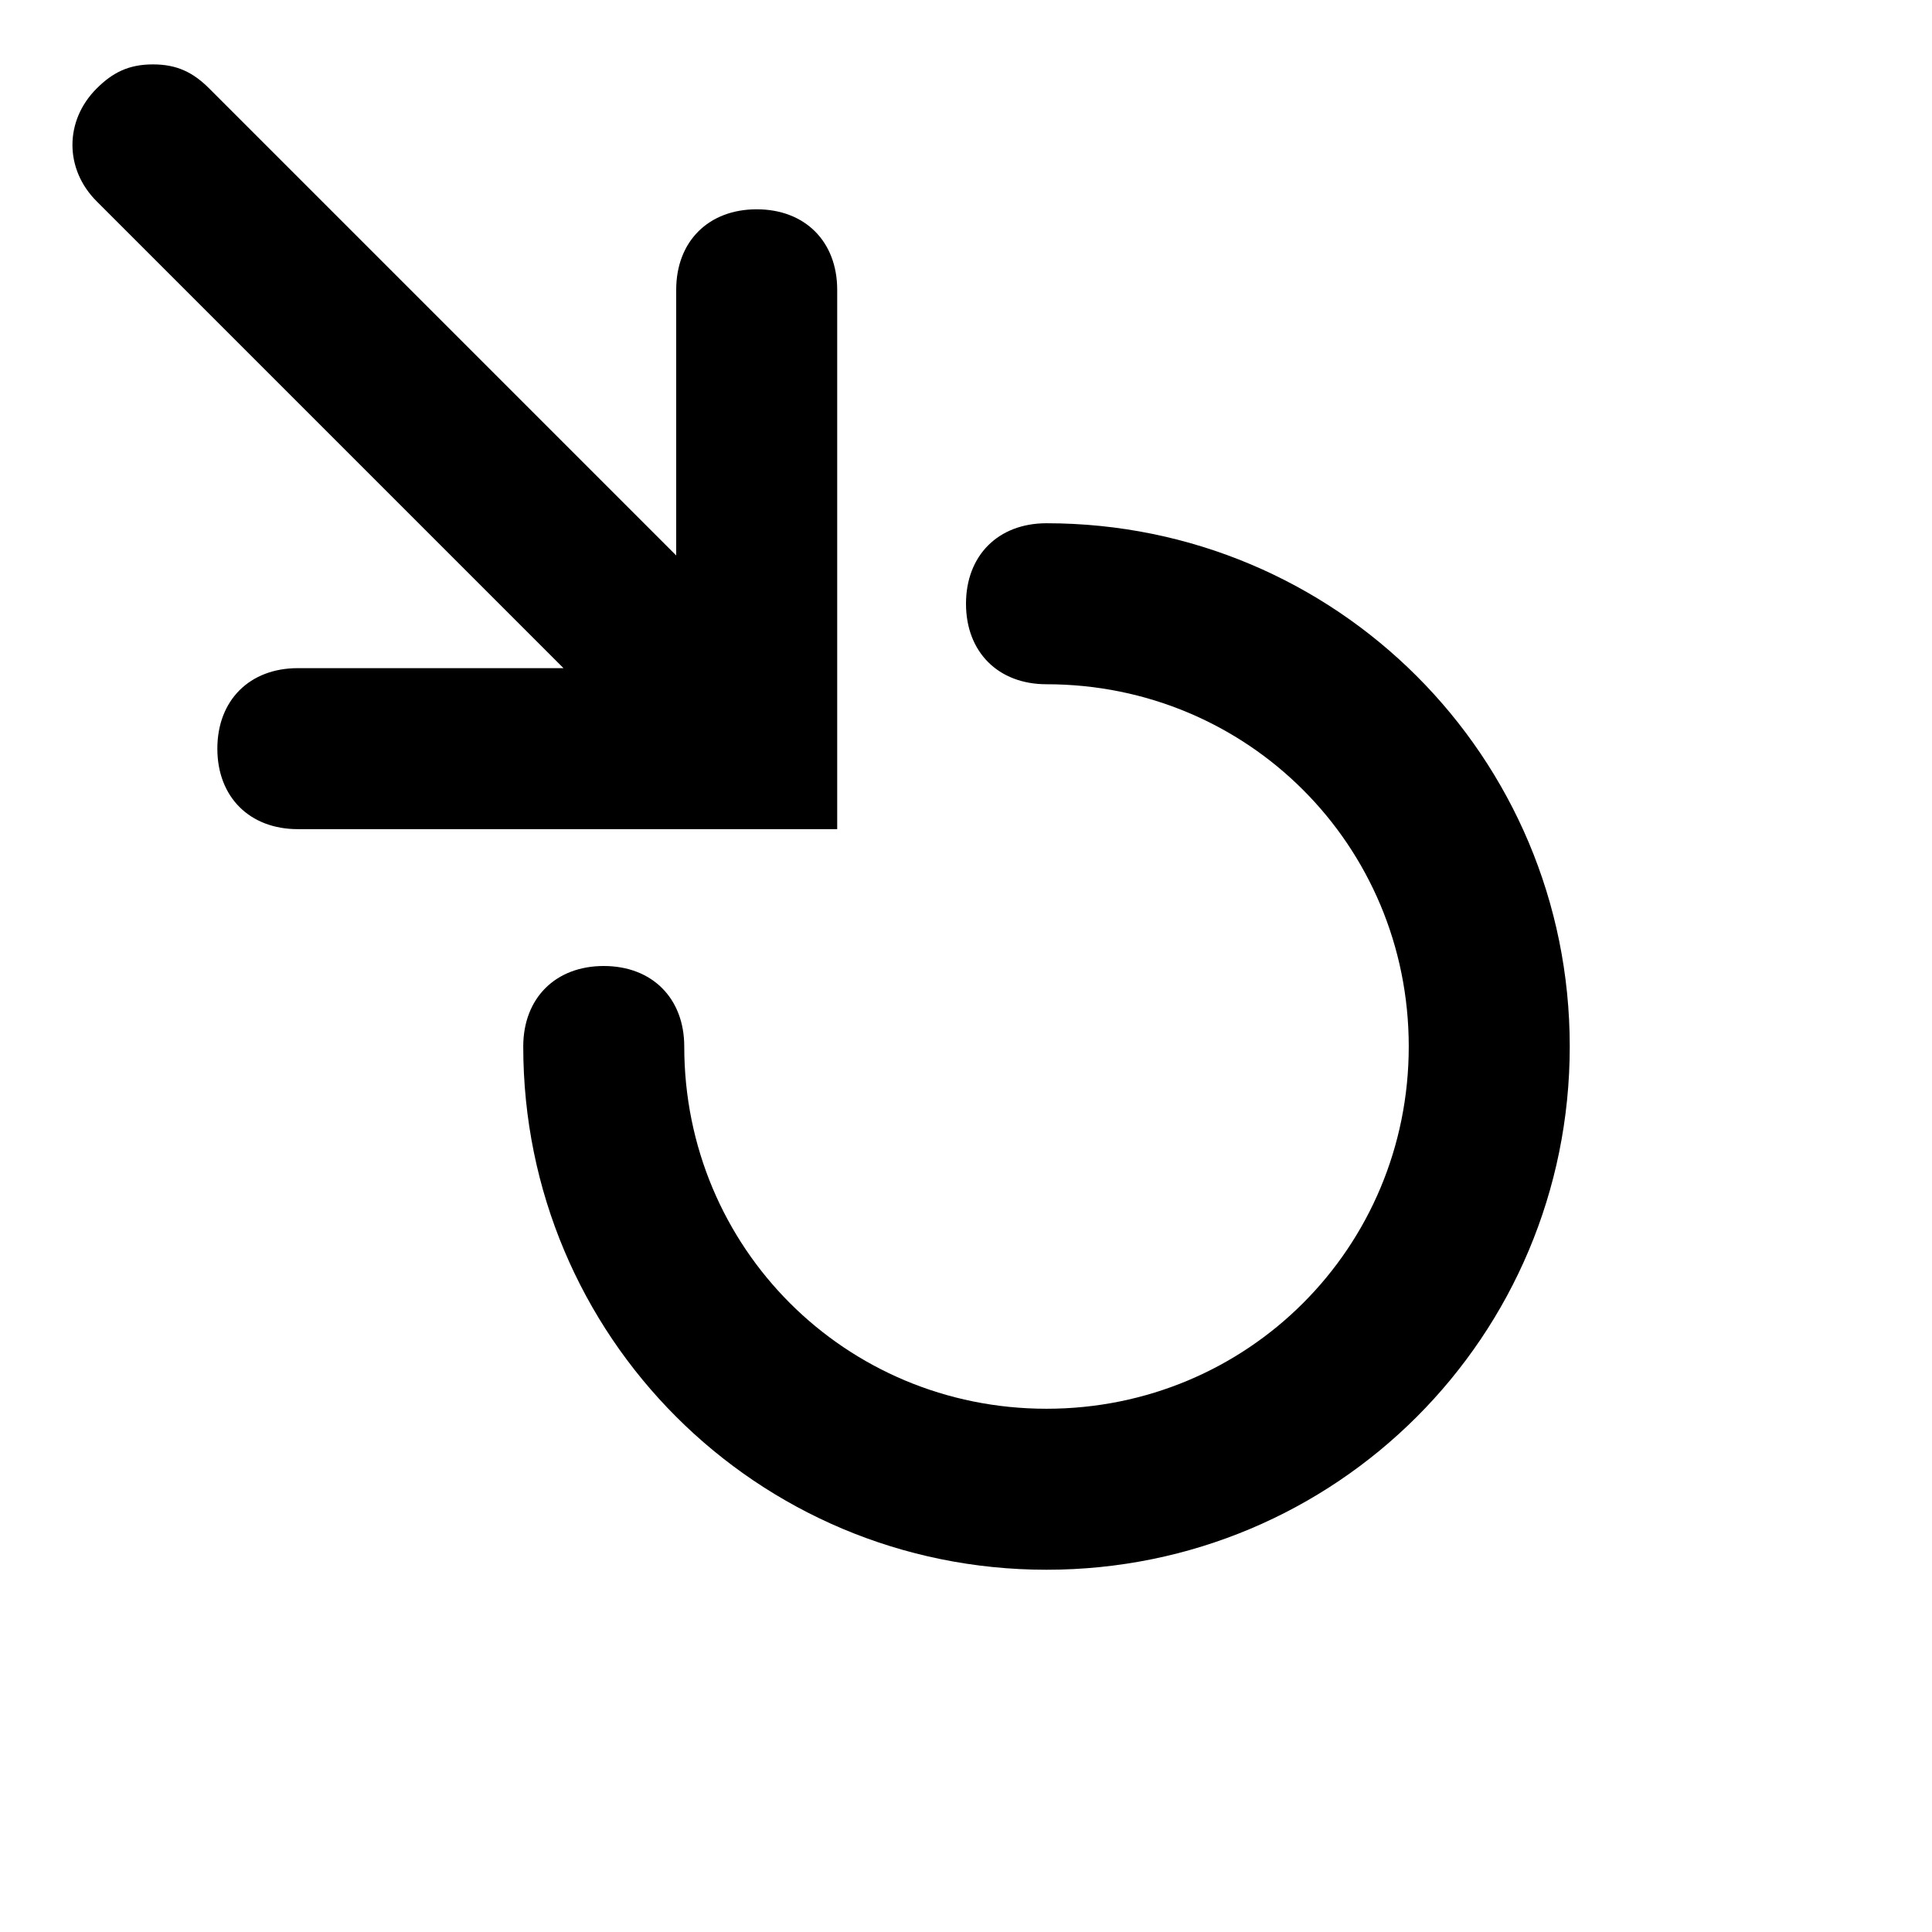
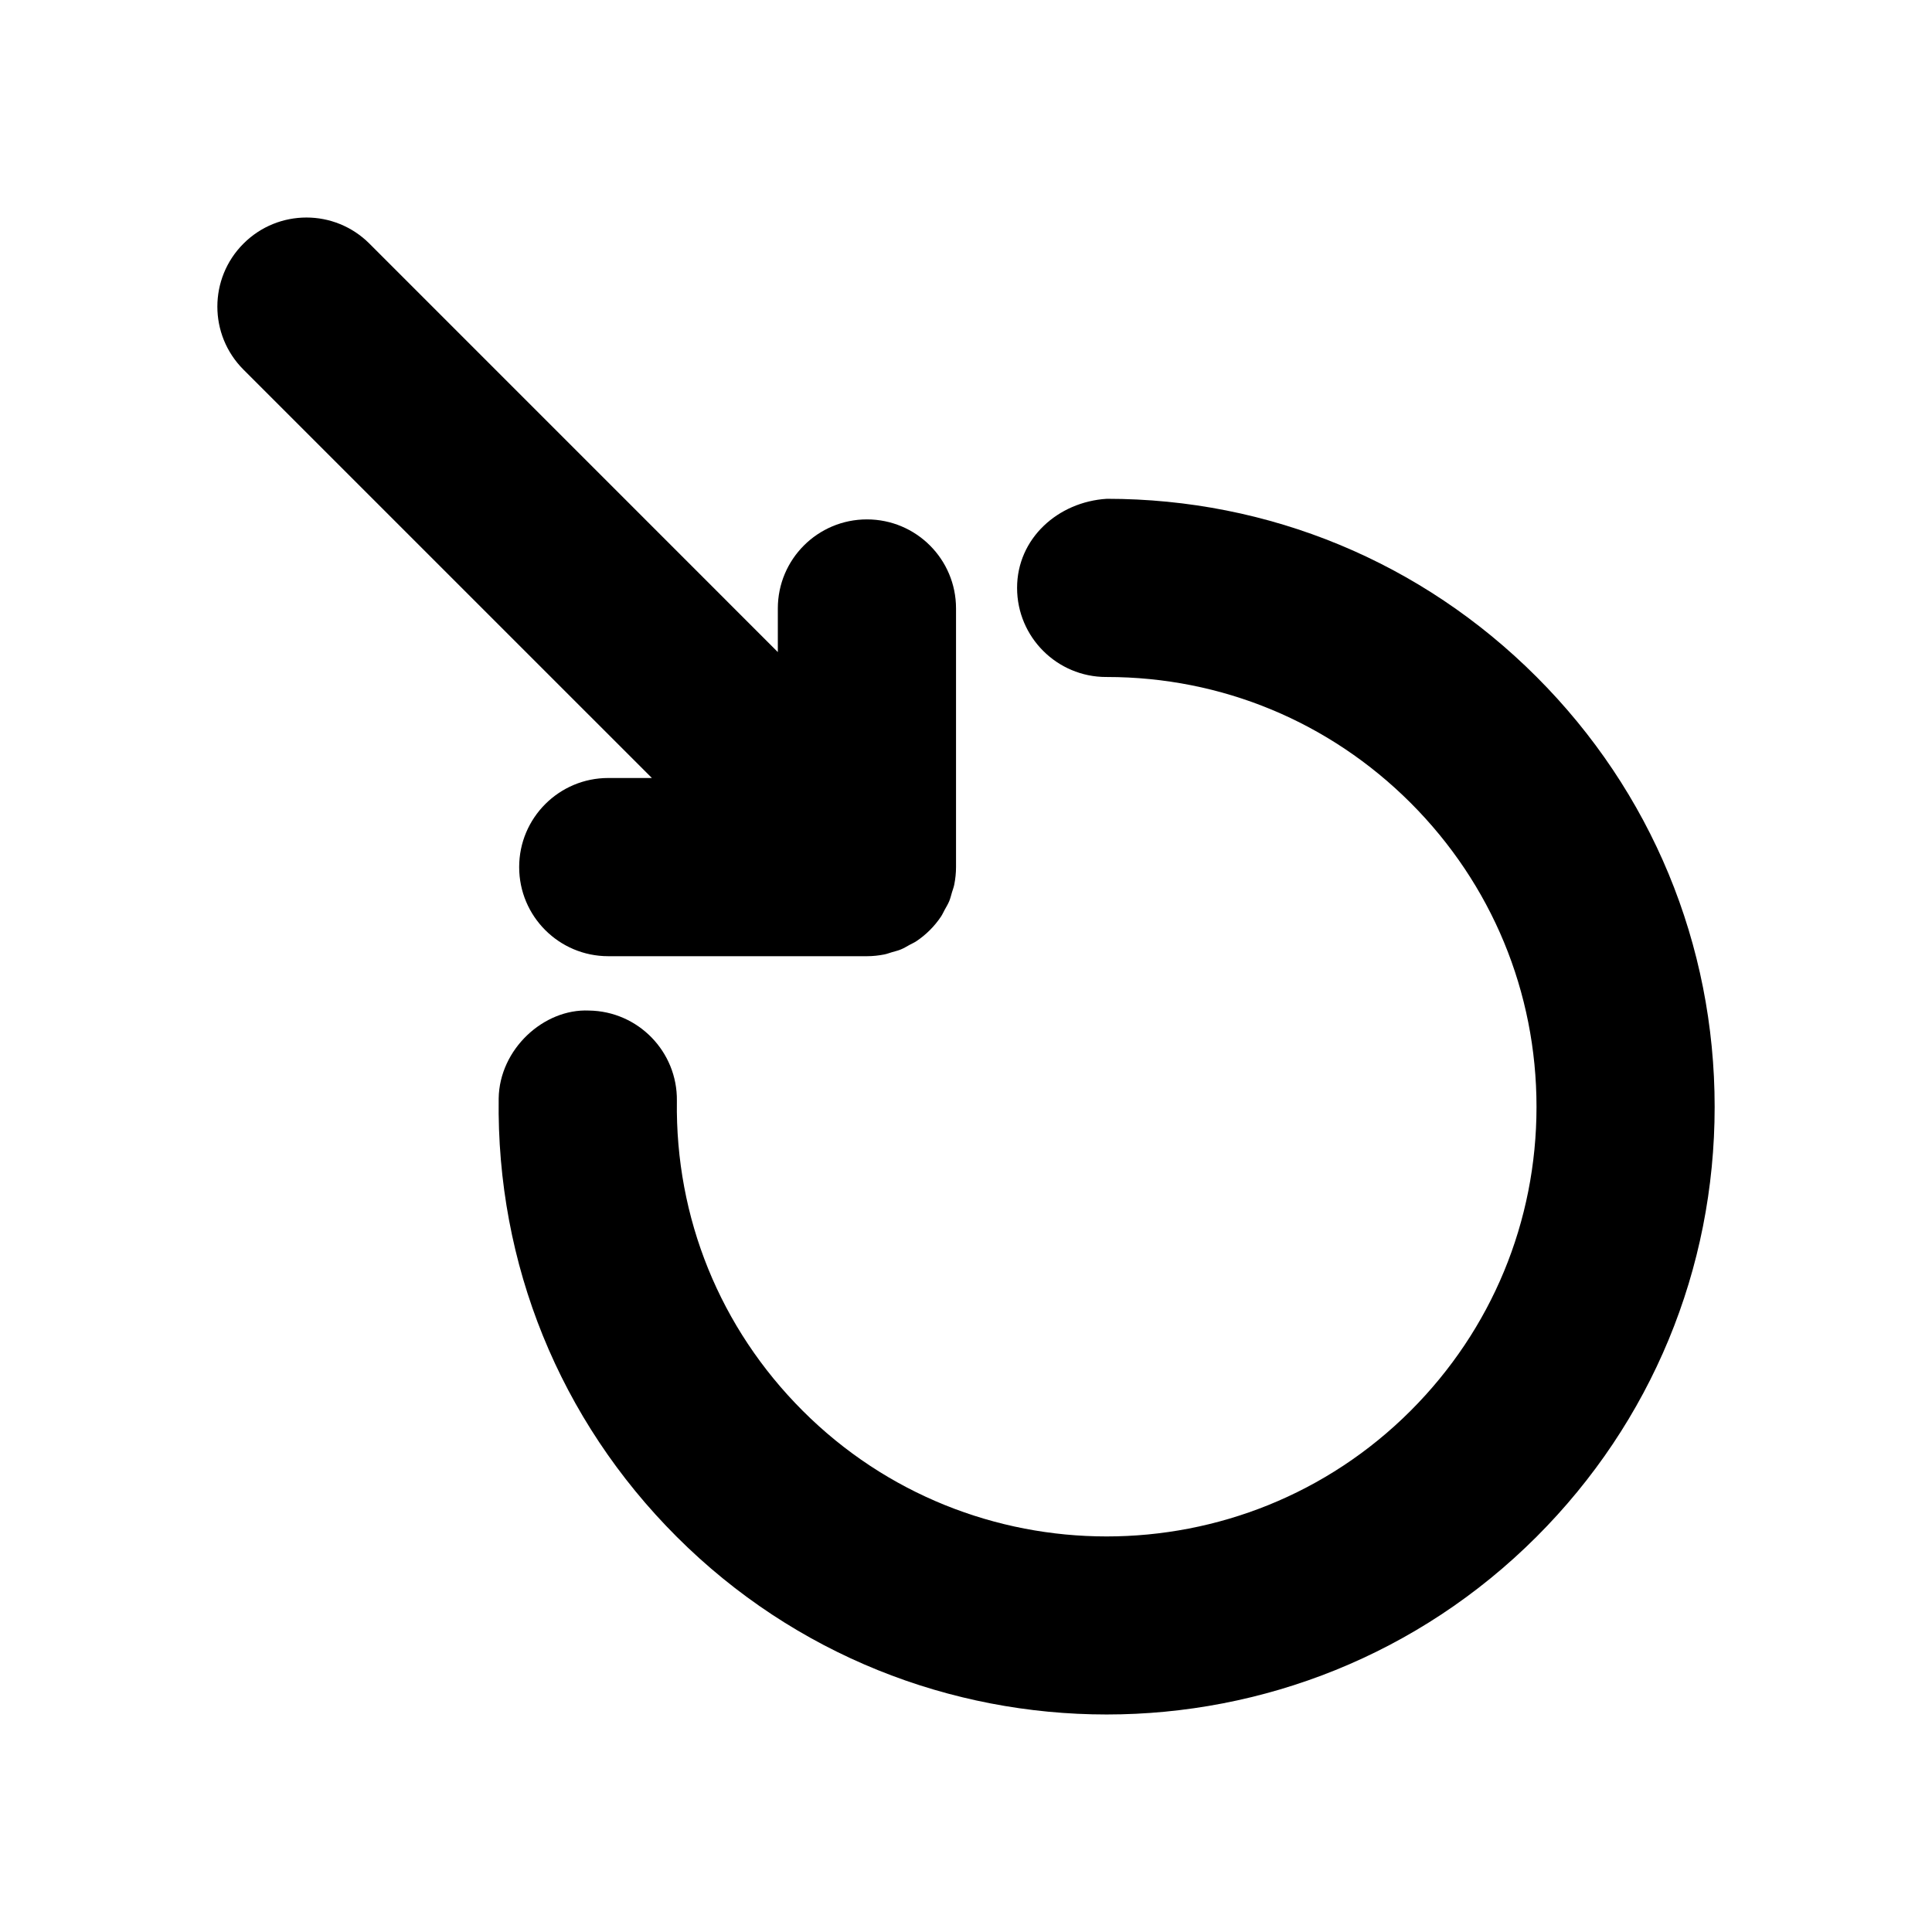
- <svg xmlns="http://www.w3.org/2000/svg" version="1.1" id="Ebene_1" x="0px" y="0px" viewBox="0 0 24 24" enable-background="new 0 0 24 24" xml:space="preserve">
-   <path d="M13,17.5c-2.5,0-4.5-2-4.5-4.5c0-0.6-0.4-1-1-1s-1,0.4-1,1c0,3.6,2.9,6.5,6.5,6.5s6.5-2.9,6.5-6.5S16.6,6.5,13,6.5  c-0.6,0-1,0.4-1,1s0.4,1,1,1c2.5,0,4.5,2,4.5,4.5S15.5,17.5,13,17.5z M3.7,10.3c-0.6,0-1-0.4-1-1s0.4-1,1-1H7L5.3,6.6L1.2,2.5  c-0.4-0.4-0.4-1,0-1.4c0.2-0.2,0.4-0.3,0.7-0.3s0.5,0.1,0.7,0.3l4.1,4.1l1.7,1.7V3.6c0-0.6,0.4-1,1-1s1,0.4,1,1v6.7L3.7,10.3" />
+ <svg xmlns="http://www.w3.org/2000/svg" version="1.1" id="Ebene_1" x="0px" y="0px" width="68px" height="68px" viewBox="0 0 68 68" enable-background="new 0 0 68 68" xml:space="preserve">
+   <g>
+     <path d="M54.082,23.824c-4.042-4.044-9.413-6.268-15.124-6.268c-1.724,0.106-3.162,1.399-3.16,3.139   c0.002,1.73,1.406,3.133,3.136,3.133c0.008-0.006,0.015,0,0.025,0c4.036,0,7.831,1.574,10.69,4.431   c2.857,2.857,4.431,6.657,4.431,10.699c0,4.039-1.574,7.839-4.431,10.696c-5.899,5.898-15.501,5.898-21.397,0   c-2.912-2.912-4.485-6.786-4.428-10.907c0.023-1.73-1.361-3.154-3.093-3.179c-1.592-0.073-3.154,1.36-3.179,3.093   c-0.08,5.83,2.145,11.309,6.265,15.427c4.172,4.171,9.652,6.256,15.132,6.256c5.481,0,10.961-2.085,15.133-6.256   c4.042-4.042,6.268-9.416,6.268-15.13C60.35,33.241,58.124,27.866,54.082,23.824z" />
+     <path d="M13.003,8.575c-0.612-0.612-1.415-0.919-2.217-0.919S9.181,7.962,8.569,8.575c-1.225,1.225-1.225,3.209,0,4.434   l14.375,14.374h-1.535c-1.732,0-3.136,1.404-3.136,3.136c0,1.732,1.404,3.136,3.136,3.136h9.105c0.206,0,0.411-0.022,0.614-0.062   c0.094-0.019,0.18-0.054,0.271-0.08c0.105-0.031,0.212-0.055,0.314-0.098c0.108-0.045,0.206-0.106,0.308-0.162   c0.077-0.042,0.157-0.076,0.231-0.125c0.344-0.23,0.64-0.526,0.87-0.87c0.049-0.074,0.083-0.154,0.125-0.231   c0.056-0.102,0.117-0.2,0.162-0.308c0.042-0.102,0.067-0.209,0.098-0.314c0.027-0.091,0.062-0.177,0.08-0.271   c0.04-0.203,0.062-0.408,0.062-0.614l0,0v-9.105c0-1.732-1.404-3.134-3.136-3.134c-1.732,0-3.136,1.402-3.136,3.134v1.536   L13.003,8.575z" />
+   </g>
</svg>
